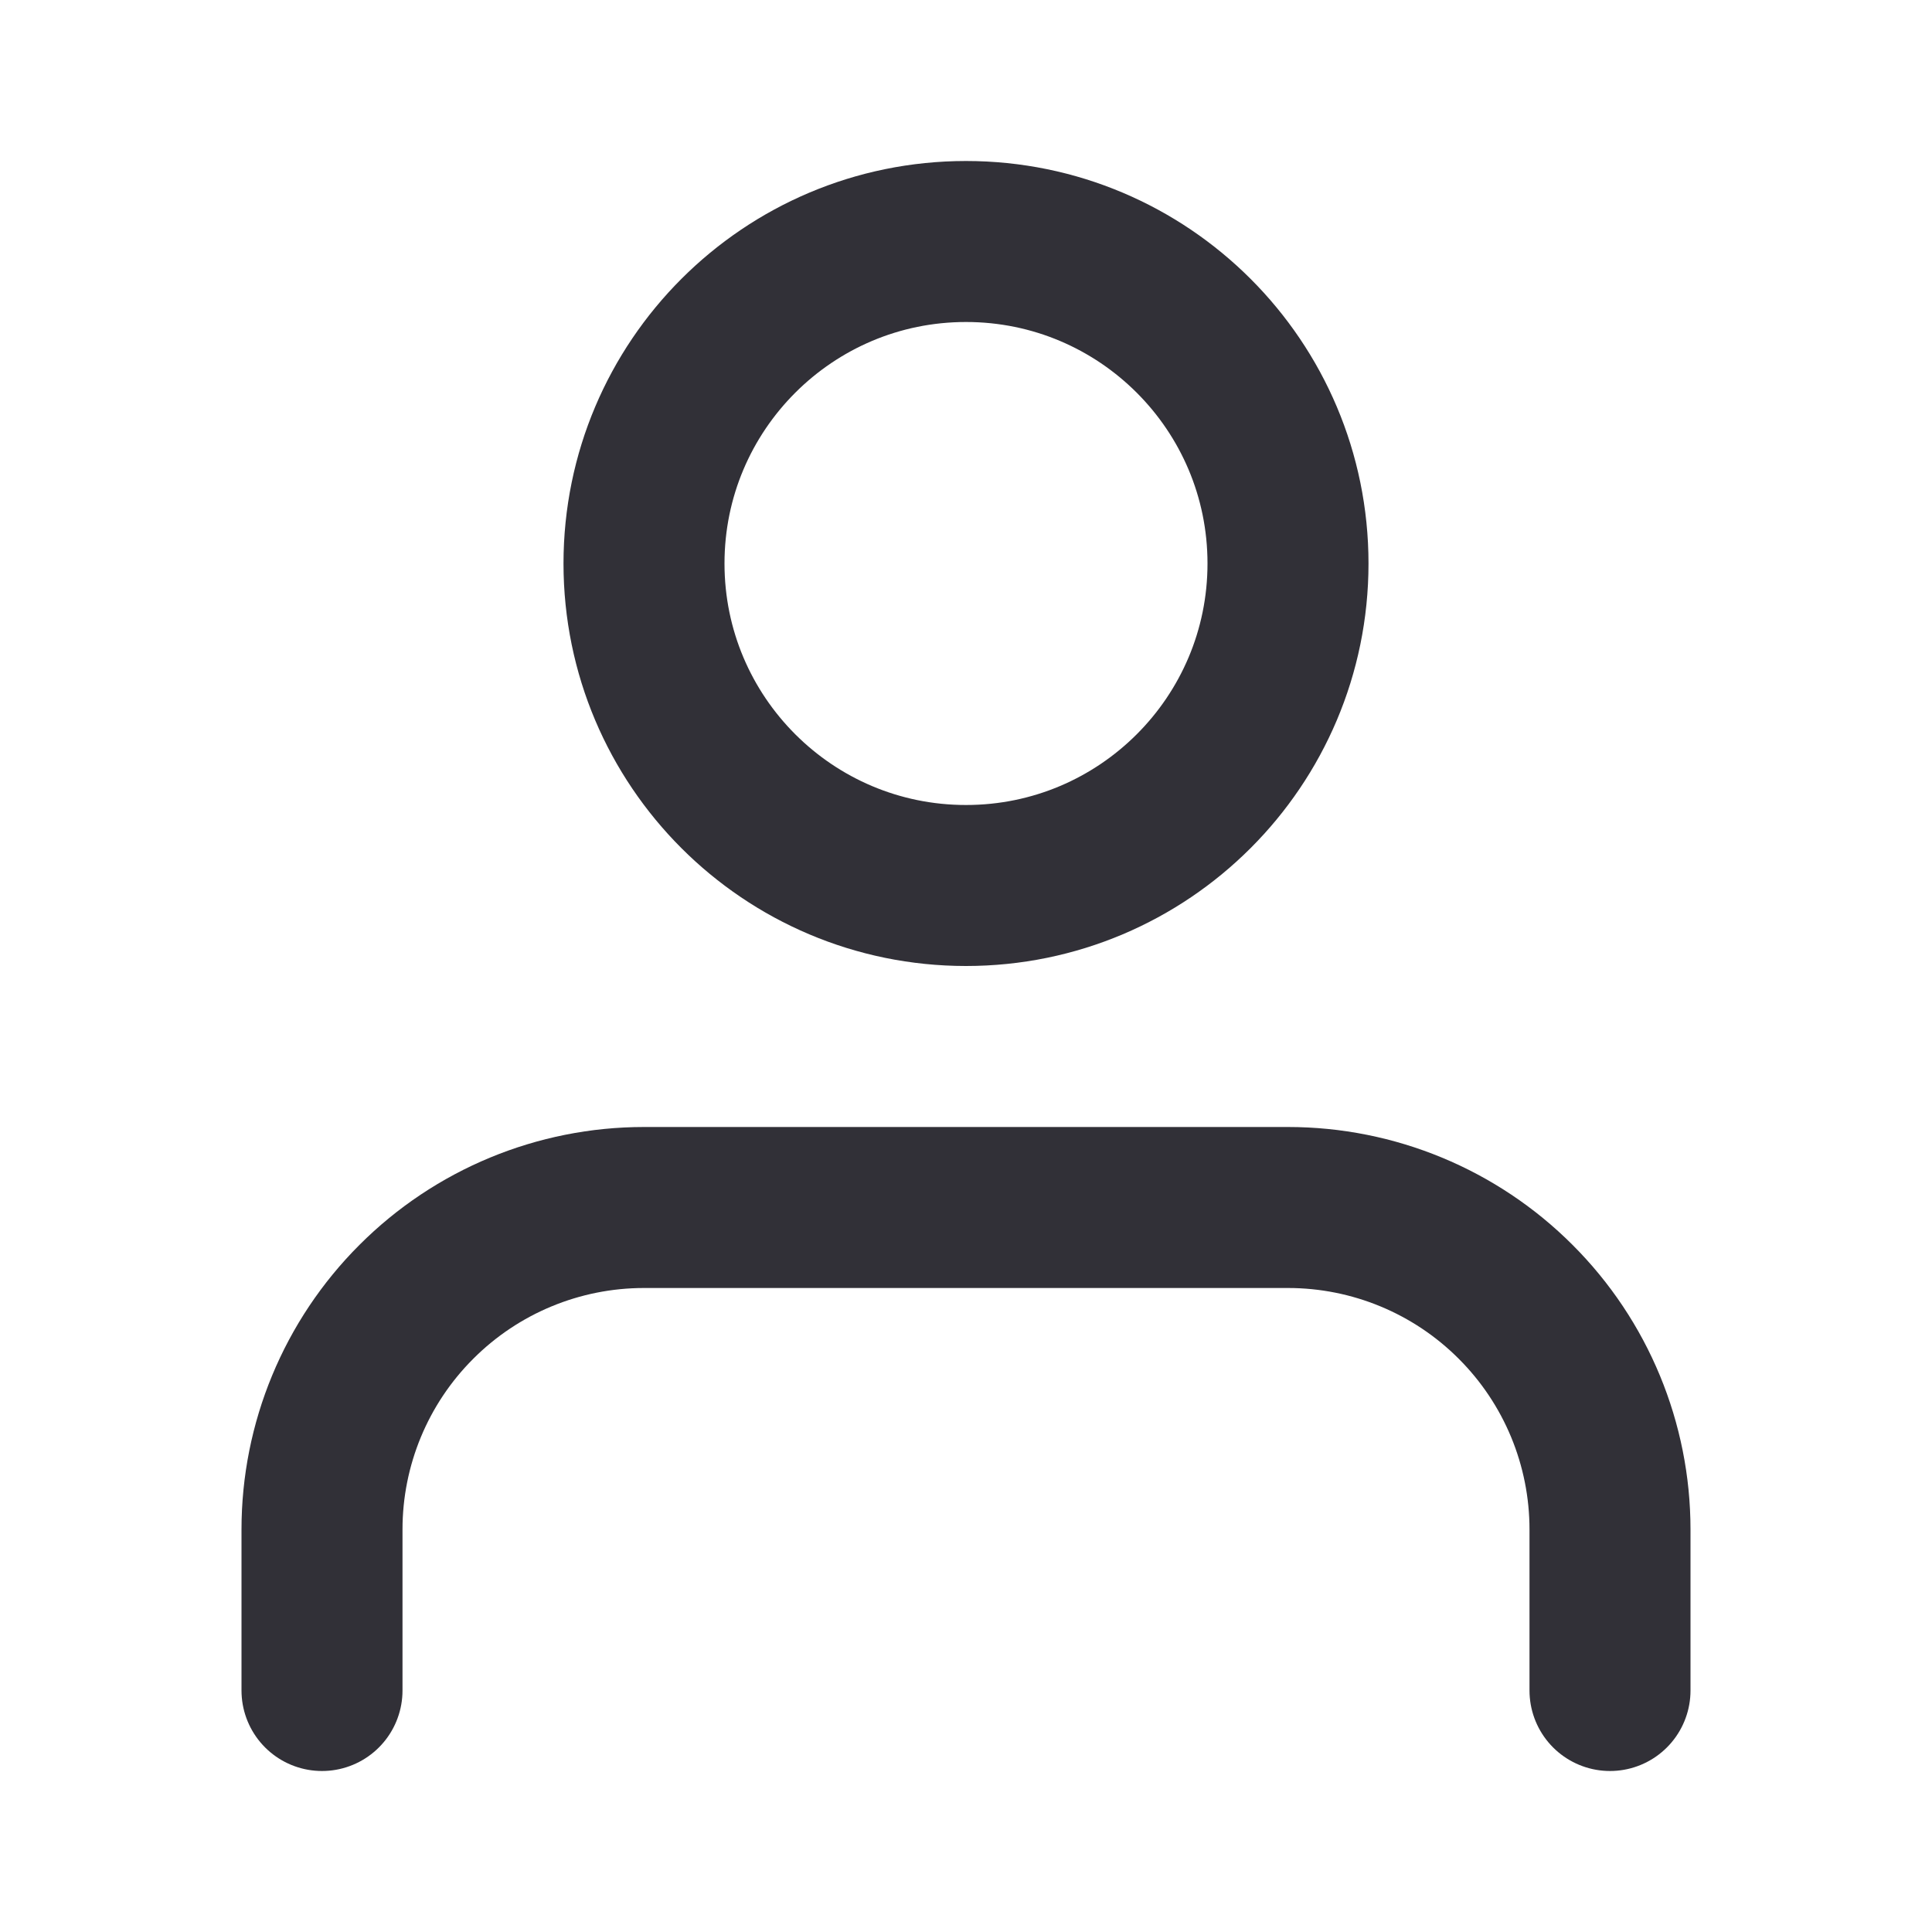
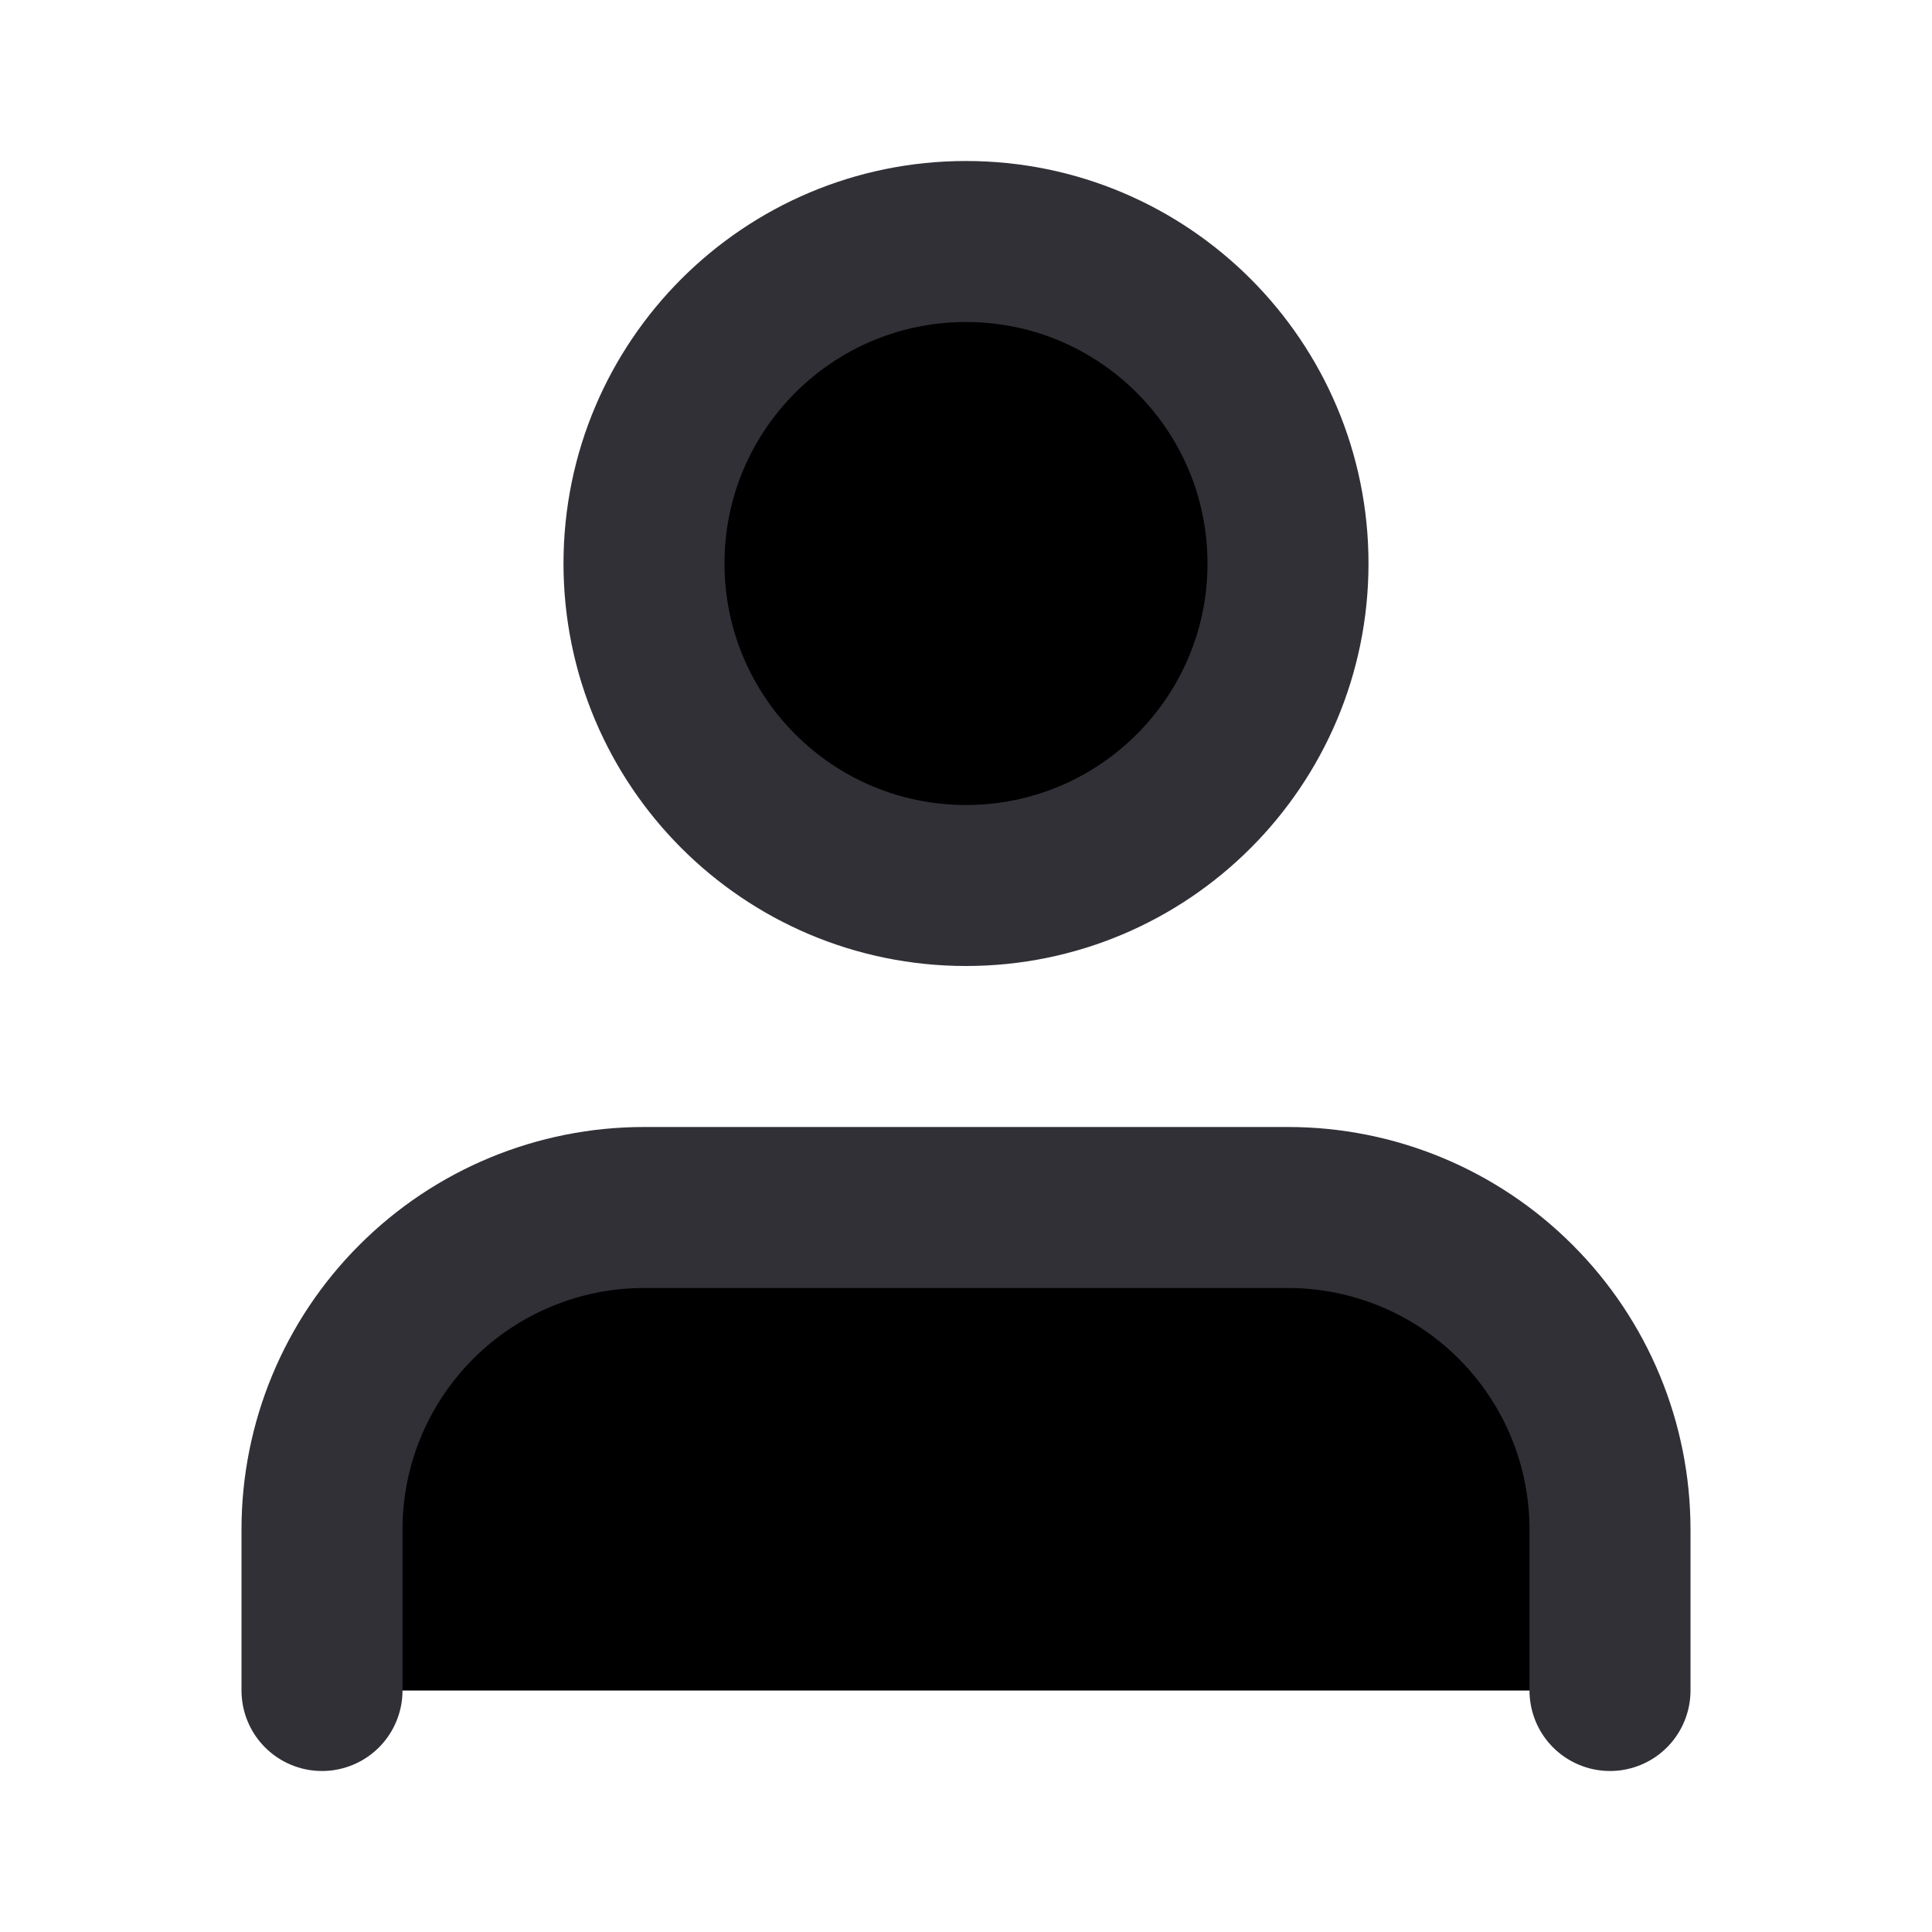
- <svg xmlns="http://www.w3.org/2000/svg" width="24" height="24" viewBox="0 0 24 24" fill="none">
+ <svg xmlns="http://www.w3.org/2000/svg" width="24" height="24" viewBox="0 0 24 24" fill="currentColor">
  <path d="M20 21V19C20 17.939 19.579 16.922 18.828 16.172C18.078 15.421 17.061 15 16 15H8C6.939 15 5.922 15.421 5.172 16.172C4.421 16.922 4 17.939 4 19V21" stroke="#313037" stroke-width="2" stroke-linecap="round" stroke-linejoin="round" />
  <path d="M12 11C14.209 11 16 9.209 16 7C16 4.791 14.209 3 12 3C9.791 3 8 4.791 8 7C8 9.209 9.791 11 12 11Z" stroke="#313037" stroke-width="2" stroke-linecap="round" stroke-linejoin="round" />
</svg>
